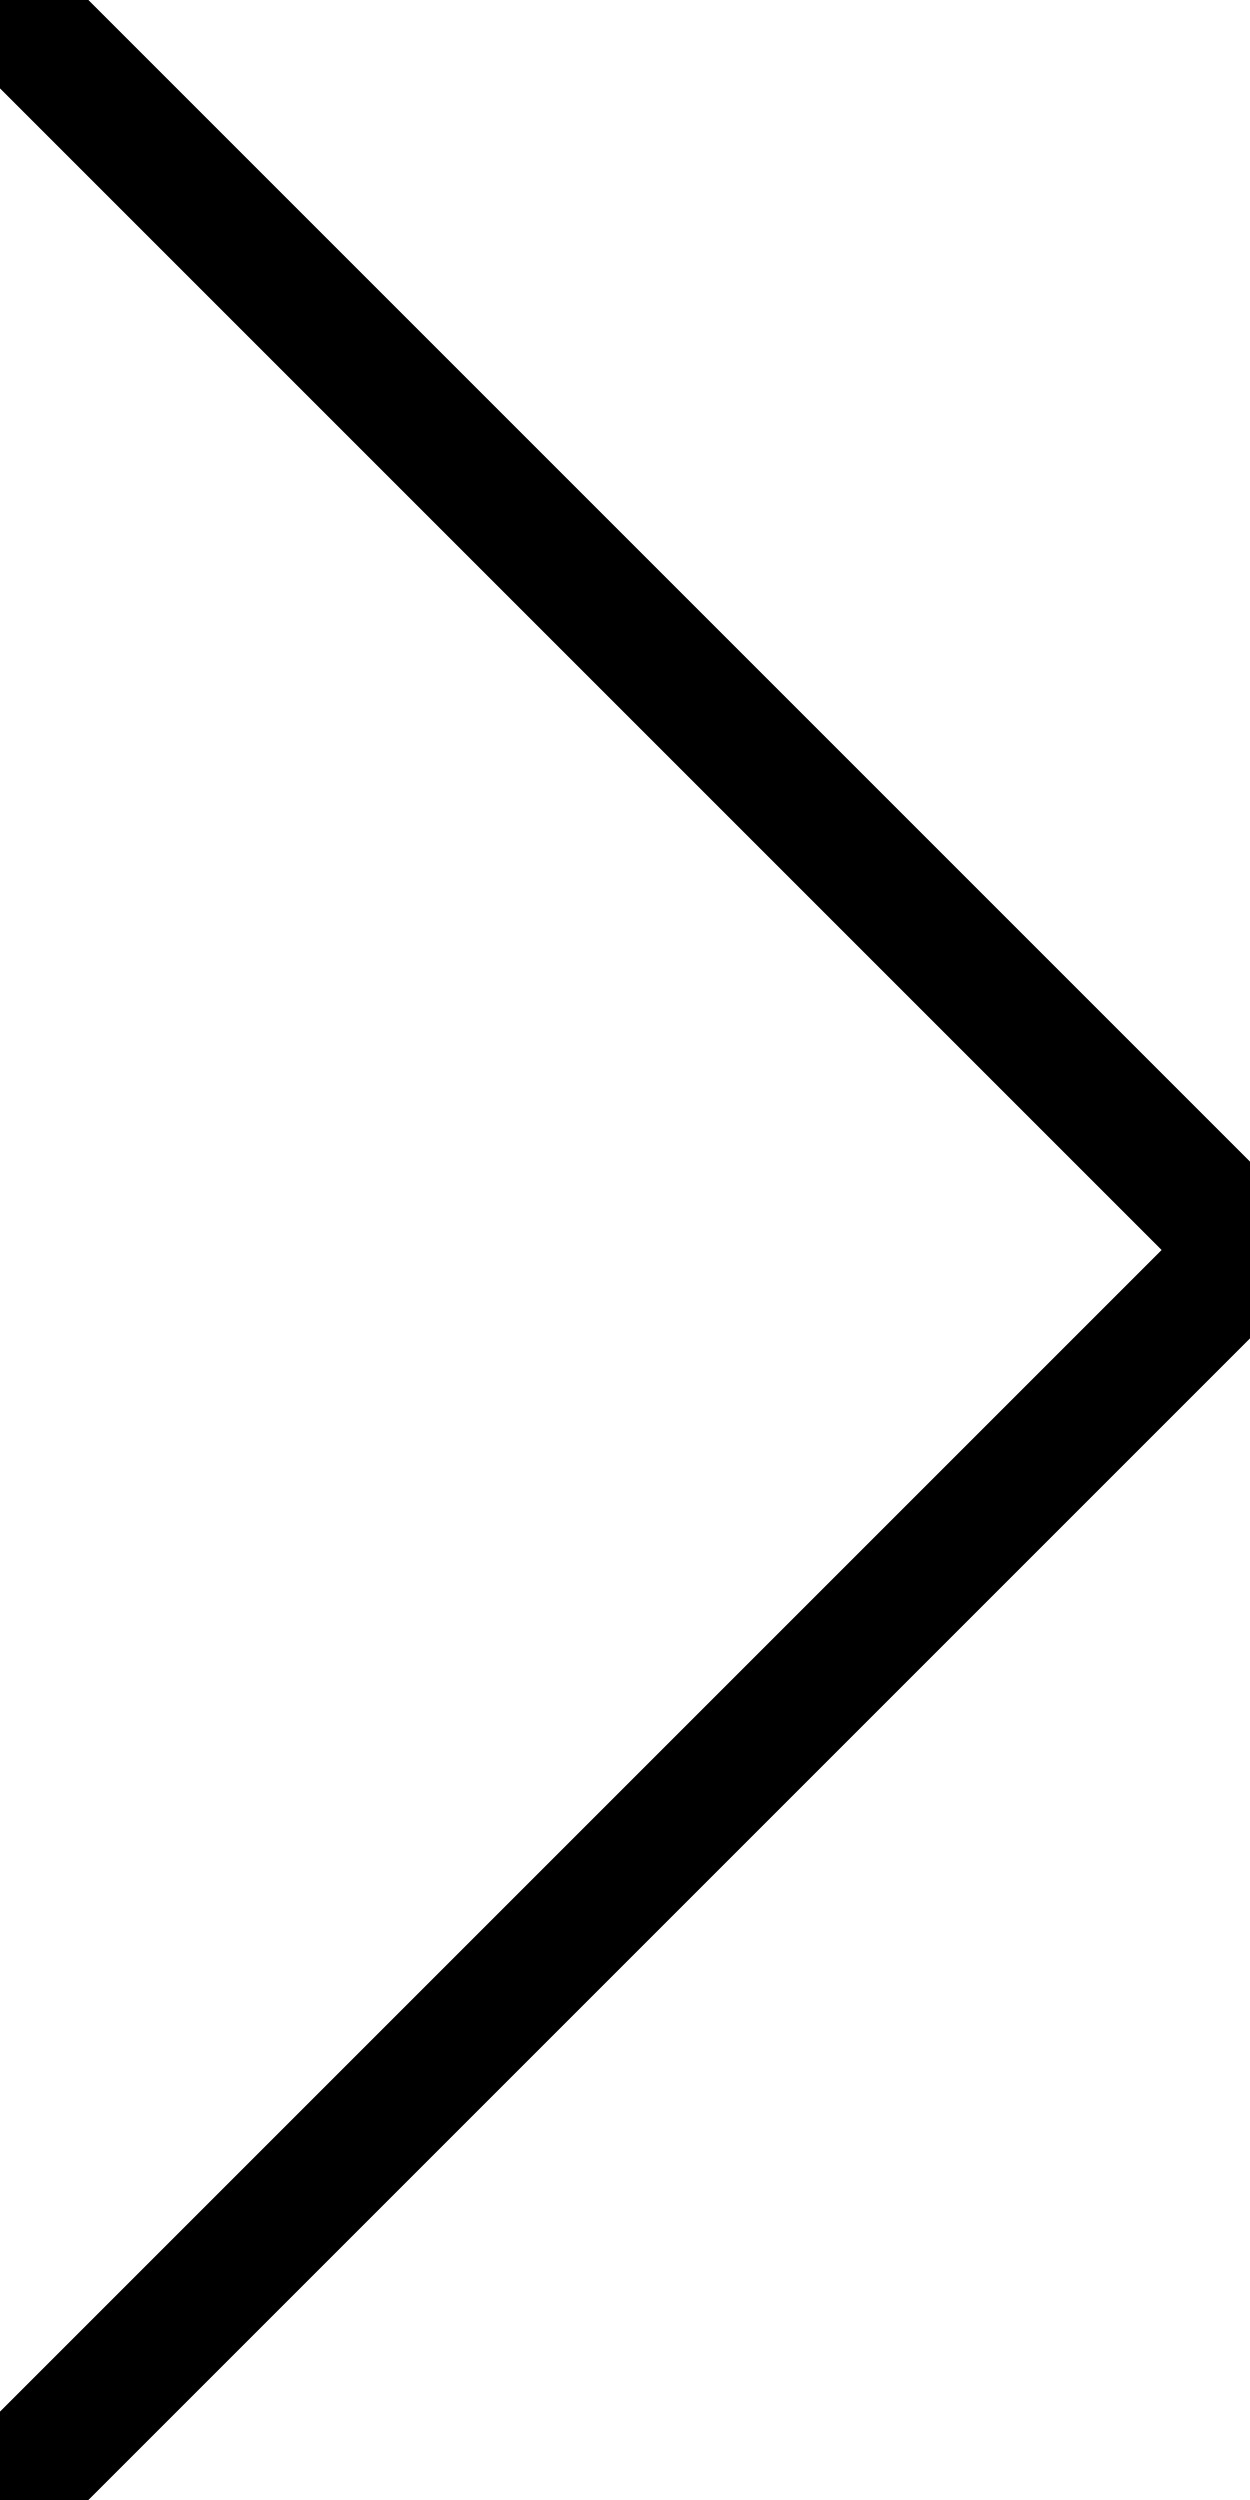
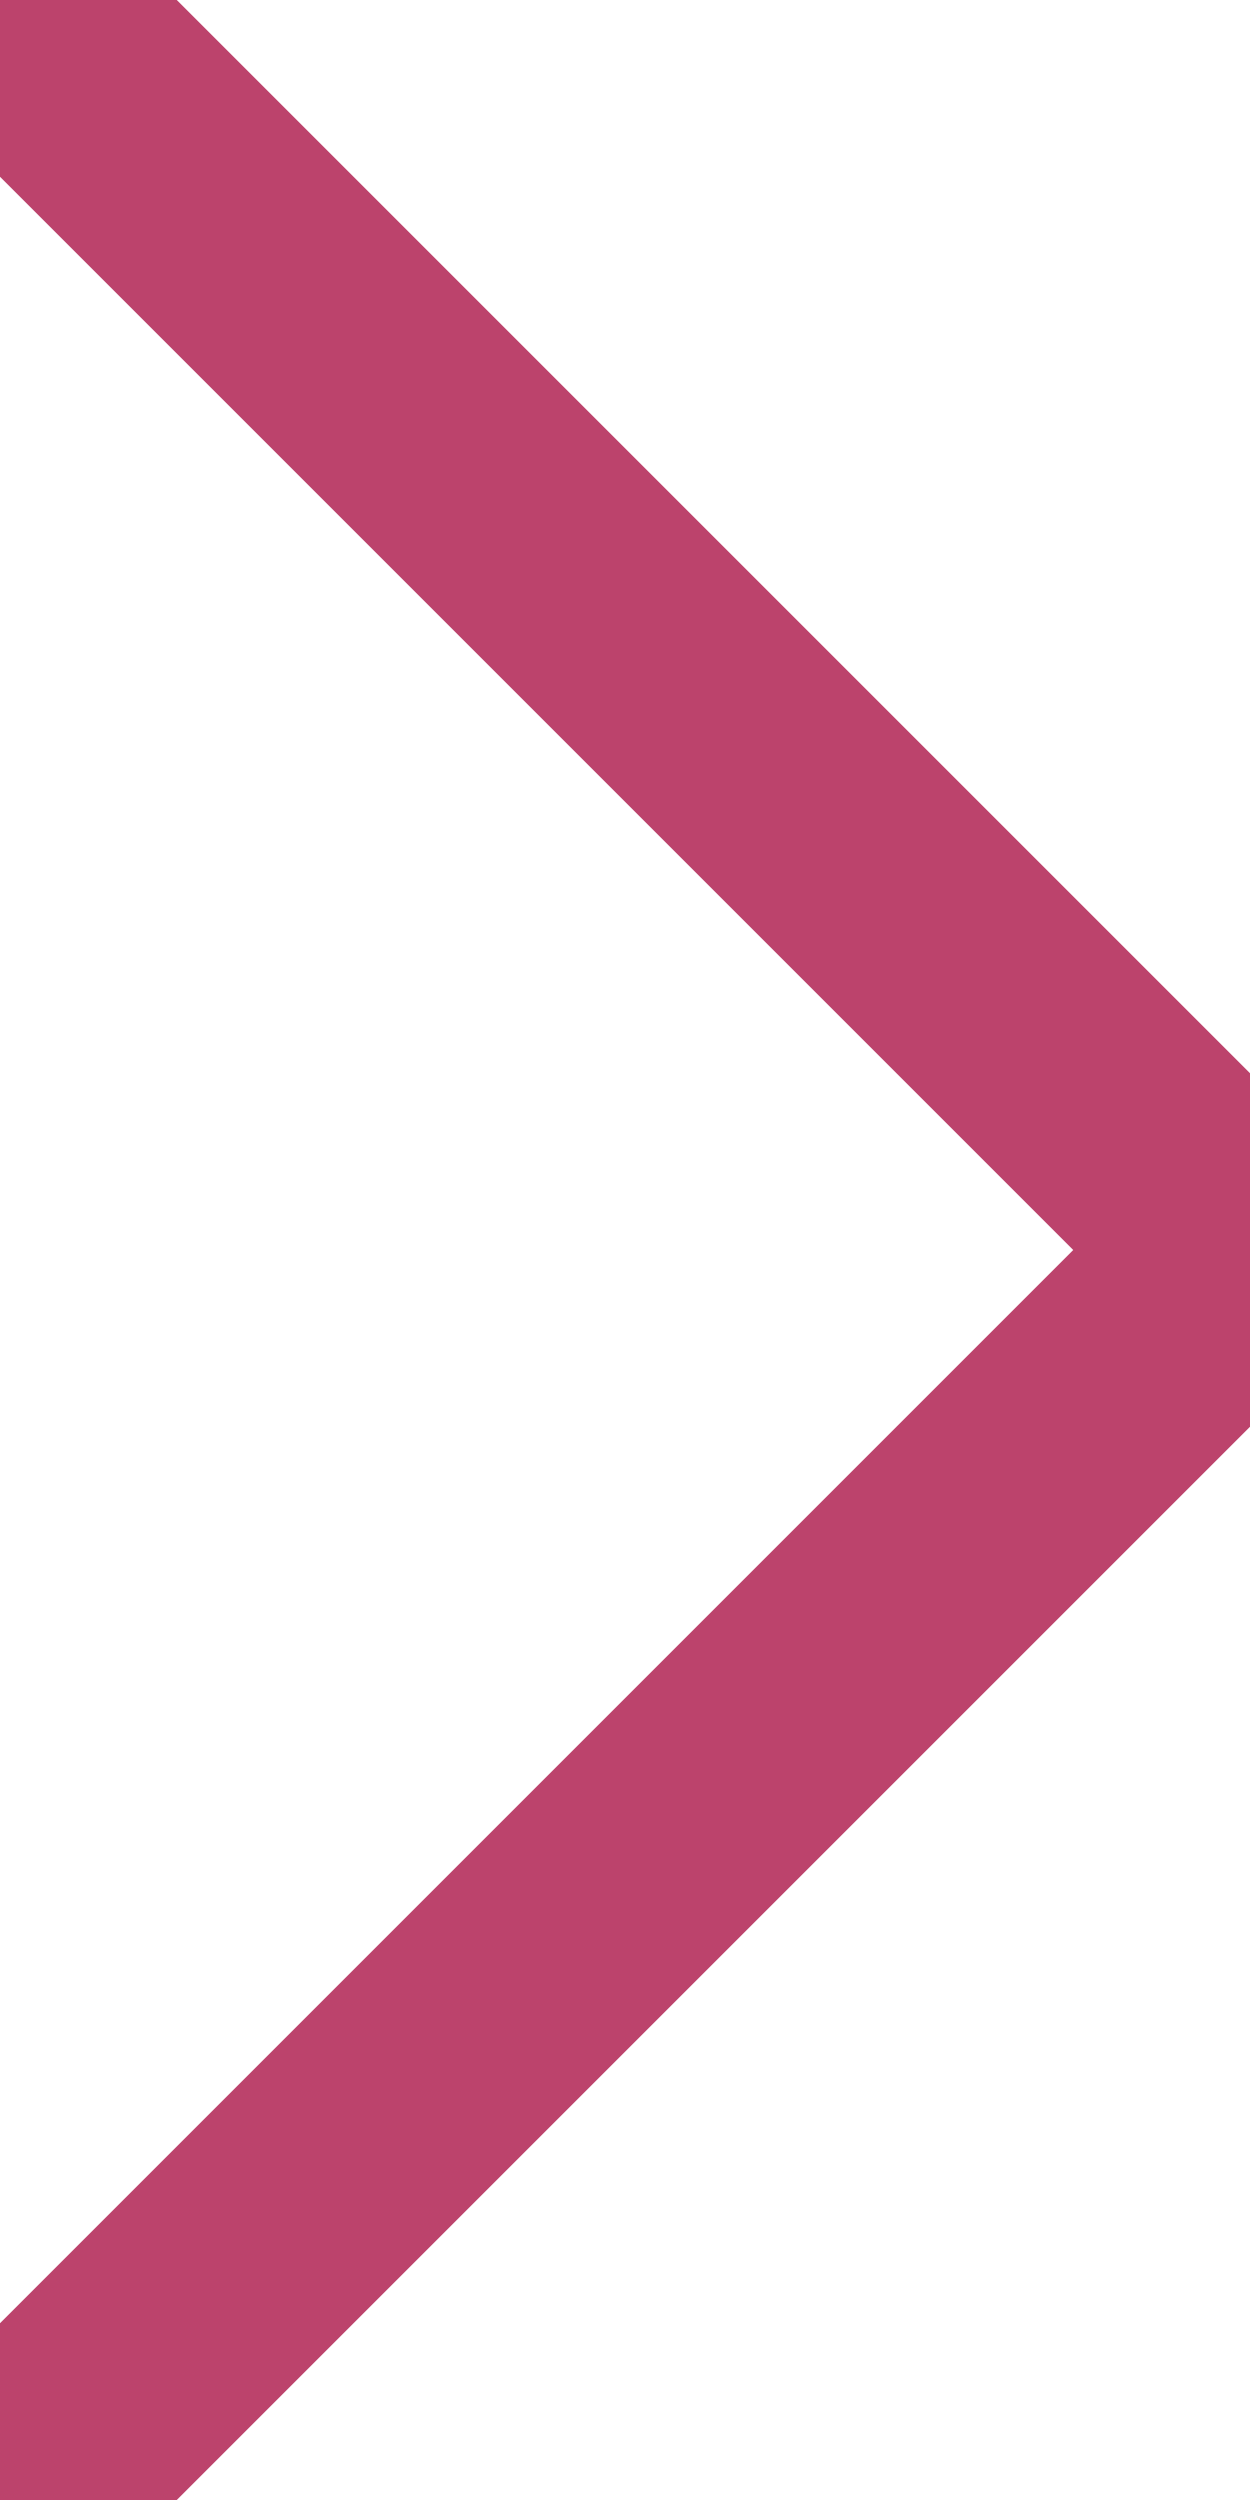
<svg xmlns="http://www.w3.org/2000/svg" id="svg2" height="20" width="10" version="1.1">
-   <path fill="none" stroke="#000000" d="M0,0L10,10L0,20" stroke-width="1" style="-webkit-tap-highlight-color: rgba(0, 0, 0, 0);" />
+   <path fill="none" stroke="#bc436c" d="M0,0L10,10L0,20" stroke-width="2" style="-webkit-tap-highlight-color: rgba(0, 0, 0, 0);" />
</svg>
